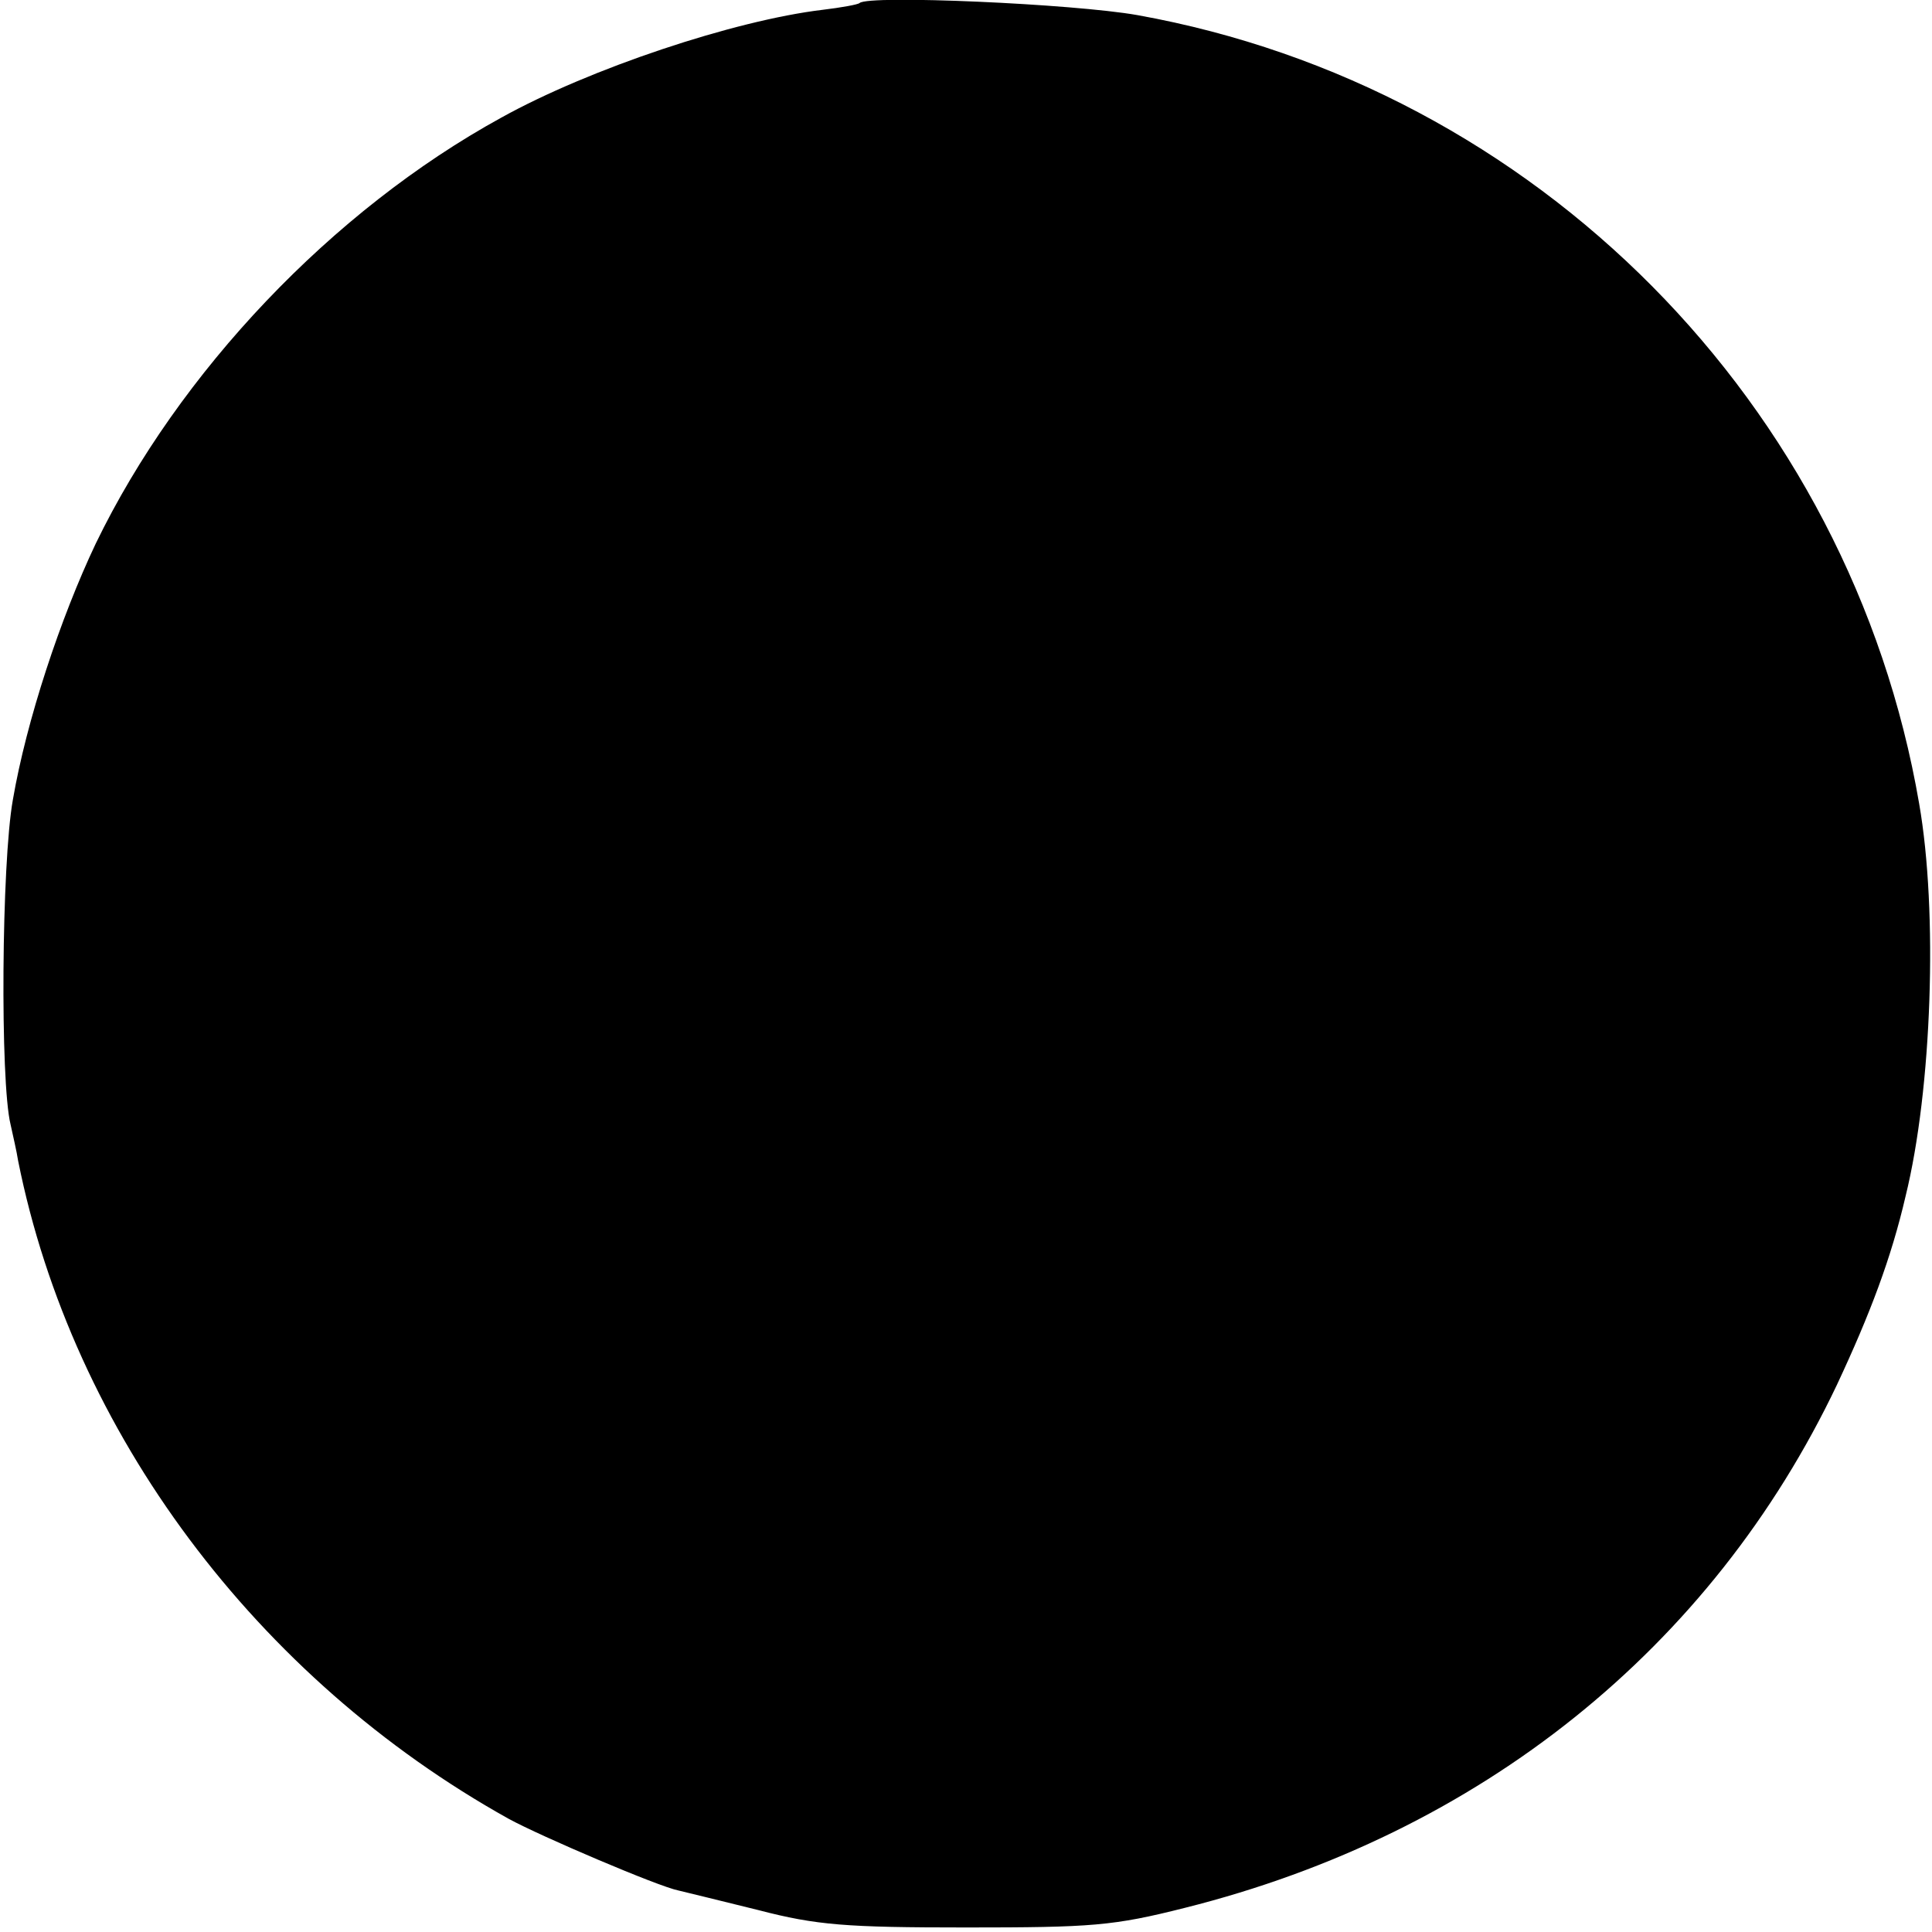
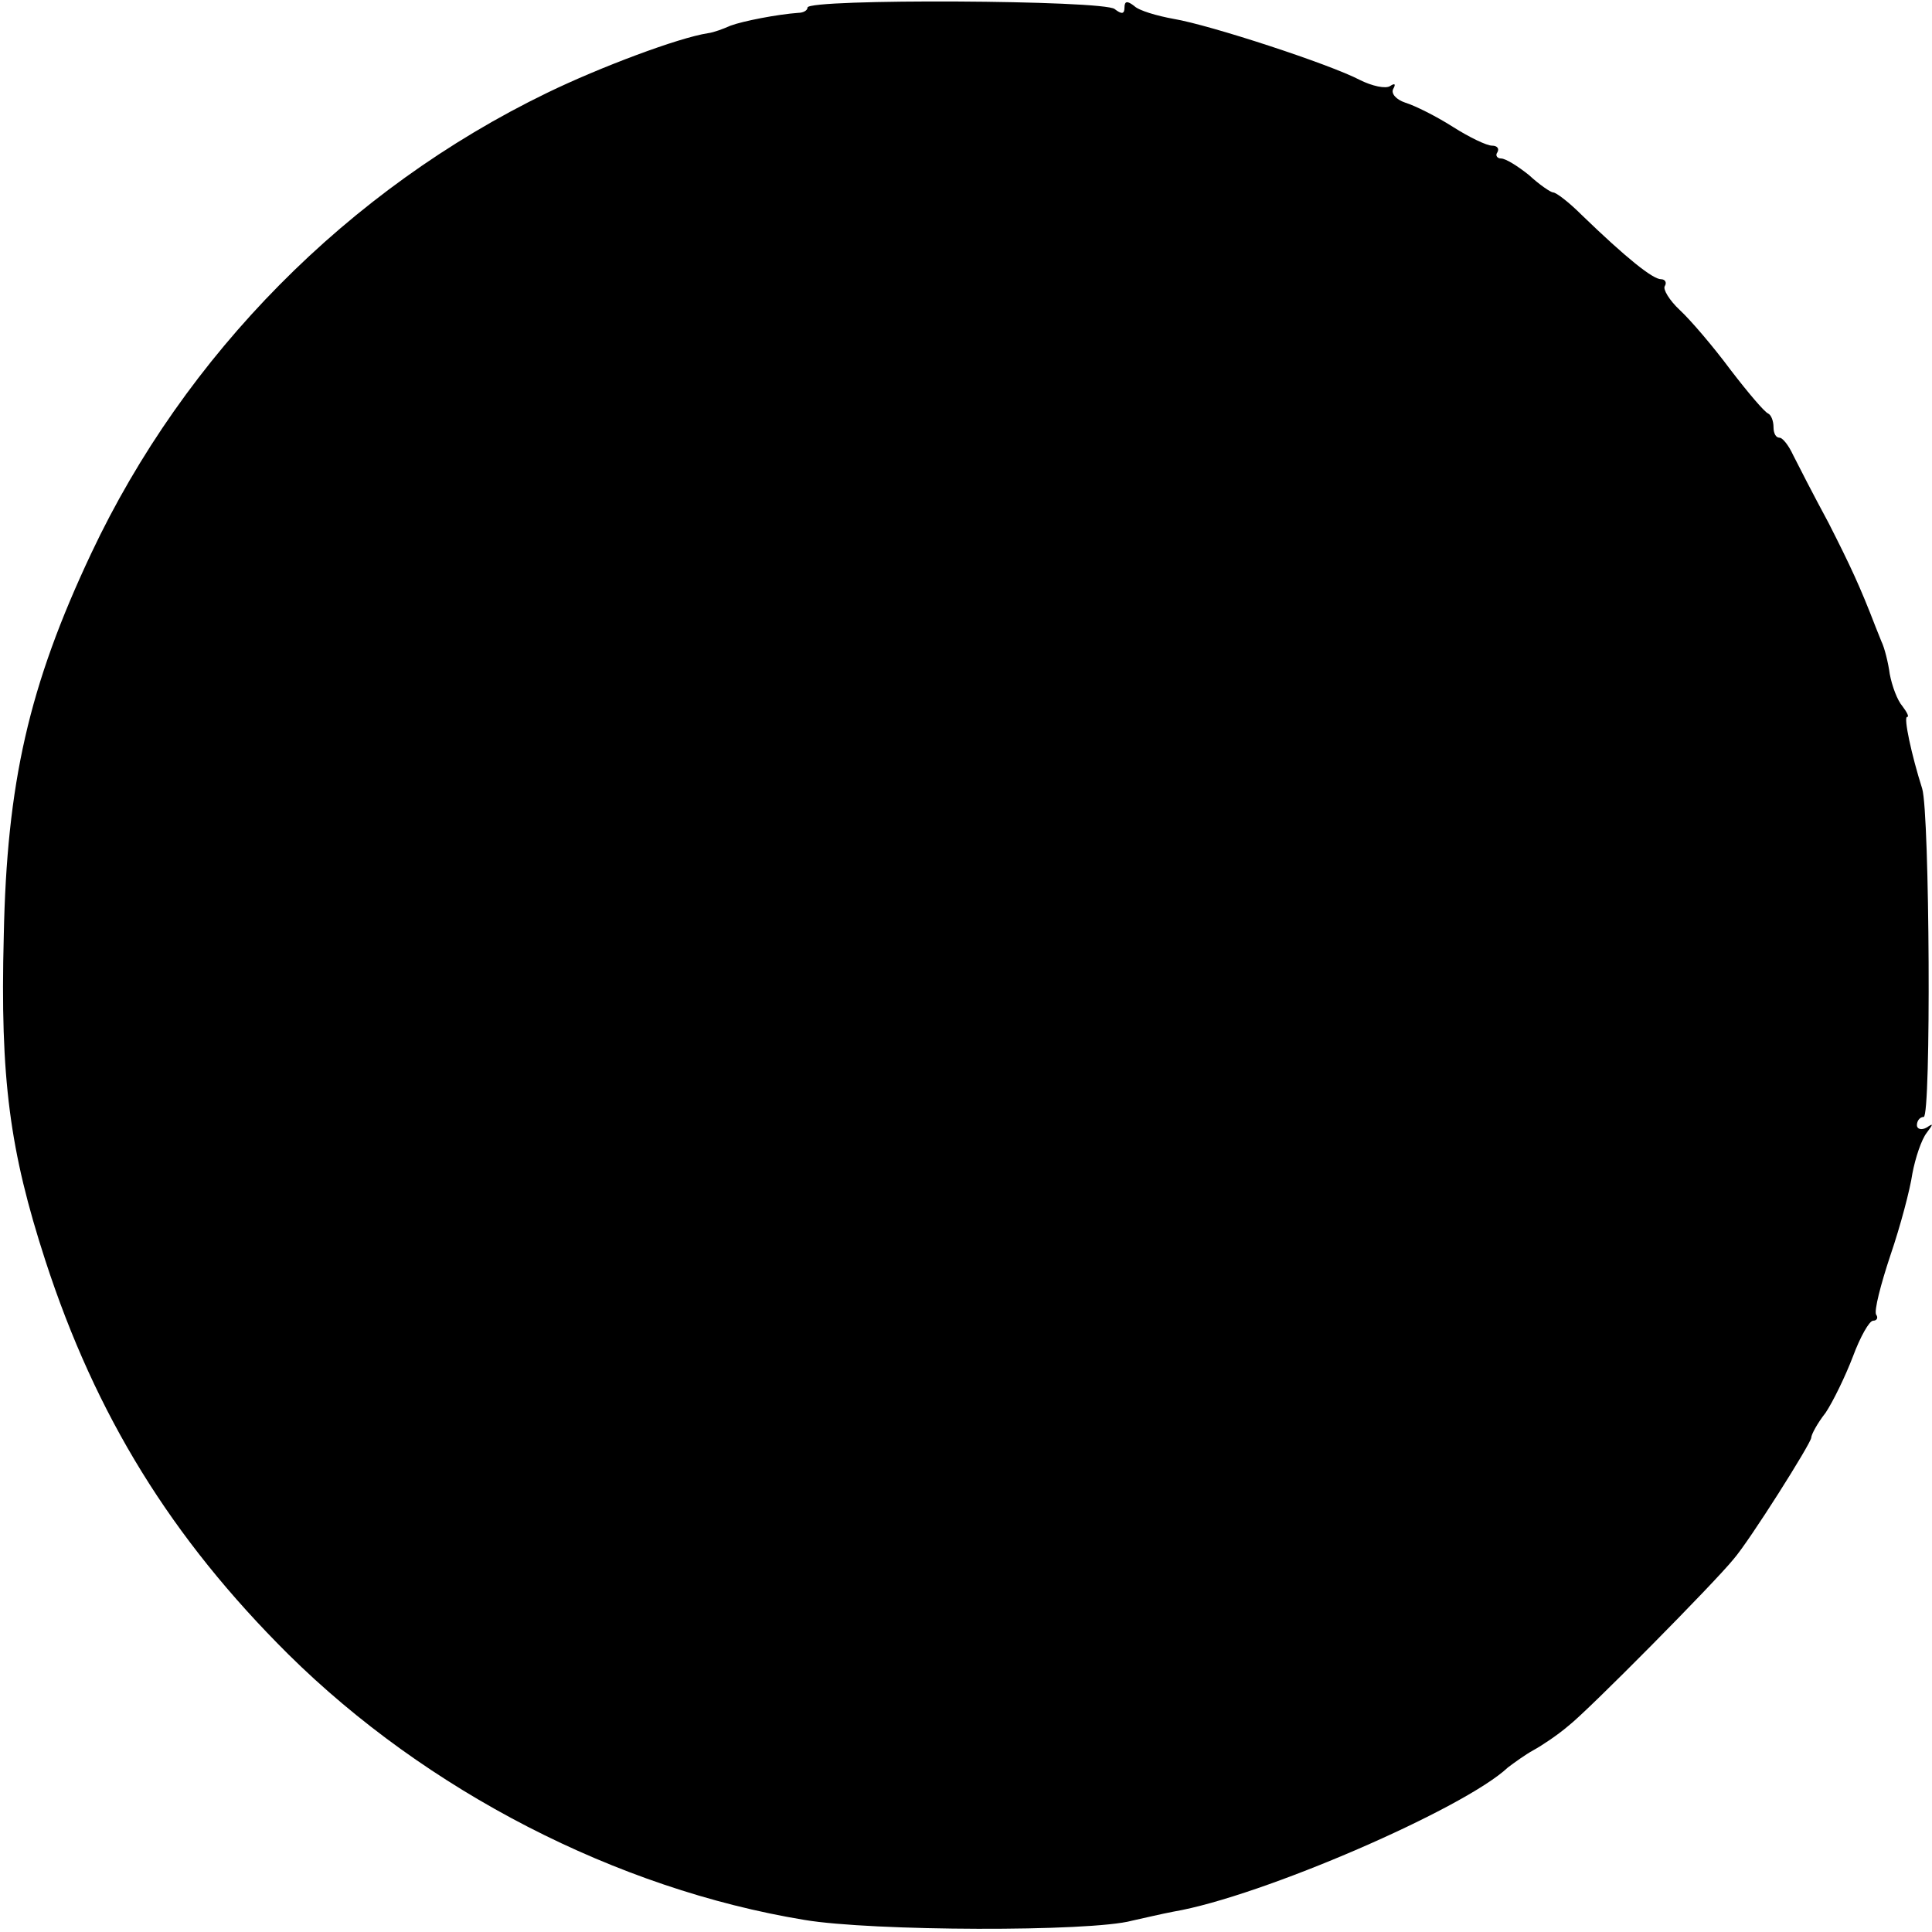
<svg xmlns="http://www.w3.org/2000/svg" version="1.0" width="256pt" height="256pt" viewBox="0 0 256 256" preserveAspectRatio="xMidYMid meet">
  <g transform="translate(0,256) scale(0.1,-0.1)" fill="#000000" stroke="none">
-     <path d="M1139 2556 c-2 -2 -24 -6 -49 -9 -117 -14 -309 -78 -426 -143 -224 -123 -427 -337 -537 -564 -47 -99 -92 -235 -110 -340 -15 -84 -17 -373 -3 -430 3 -14 8 -35 10 -48 72 -360 316 -686 650 -872 42 -23 199 -90 225 -95 9 -2 57 -14 106 -26 77 -20 116 -23 275 -23 167 0 195 2 290 26 391 98 698 344 864 693 44 94 72 168 91 250 35 142 43 377 18 520 -91 530 -507 950 -1036 1045 -85 15 -356 27 -368 16z" />
+     <path d="M1070 2550 c0 -4 -6 -7 -12 -7 -28 -2 -74 -11 -90 -17 -9 -4 -22 -9 -30 -10 -39 -6 -143 -45 -213 -79 -264 -128 -480 -347 -604 -610 -83 -176 -112 -305 -116 -507 -5 -190 8 -285 55 -430 67 -206 167 -368 322 -522 183 -181 435 -311 684 -352 89 -15 379 -16 434 -1 14 3 39 9 55 12 117 20 386 137 443 191 8 6 23 17 34 23 11 6 32 20 46 32 26 20 194 190 219 221 21 24 103 154 103 161 0 4 8 19 19 33 10 15 26 48 36 74 10 27 22 48 27 48 5 0 7 4 4 8 -3 5 6 40 19 79 13 38 26 87 29 108 4 21 12 45 19 54 9 12 9 13 0 7 -7 -4 -13 -2 -13 3 0 6 4 11 9 11 10 0 8 402 -2 435 -14 44 -25 95 -20 95 3 0 0 6 -6 14 -7 8 -14 27 -17 43 -2 15 -7 35 -11 43 -3 8 -7 17 -8 20 -20 52 -33 80 -62 137 -20 37 -41 78 -47 90 -6 13 -14 23 -18 23 -5 0 -8 6 -8 14 0 8 -3 16 -7 18 -5 2 -27 28 -50 58 -23 31 -53 66 -67 79 -14 13 -23 28 -20 32 3 5 0 9 -5 9 -11 0 -46 28 -105 85 -17 17 -34 30 -38 30 -3 0 -18 10 -32 23 -15 12 -31 22 -37 22 -5 0 -8 4 -5 8 3 5 0 9 -7 9 -7 0 -30 11 -52 25 -22 14 -50 28 -63 32 -12 4 -19 12 -16 18 4 7 2 8 -4 4 -6 -4 -24 0 -40 8 -40 21 -199 73 -247 81 -22 4 -46 11 -52 17 -9 7 -13 7 -13 -2 0 -9 -4 -9 -13 -2 -14 12 -407 14 -407 2z" />
  </g>
</svg>
